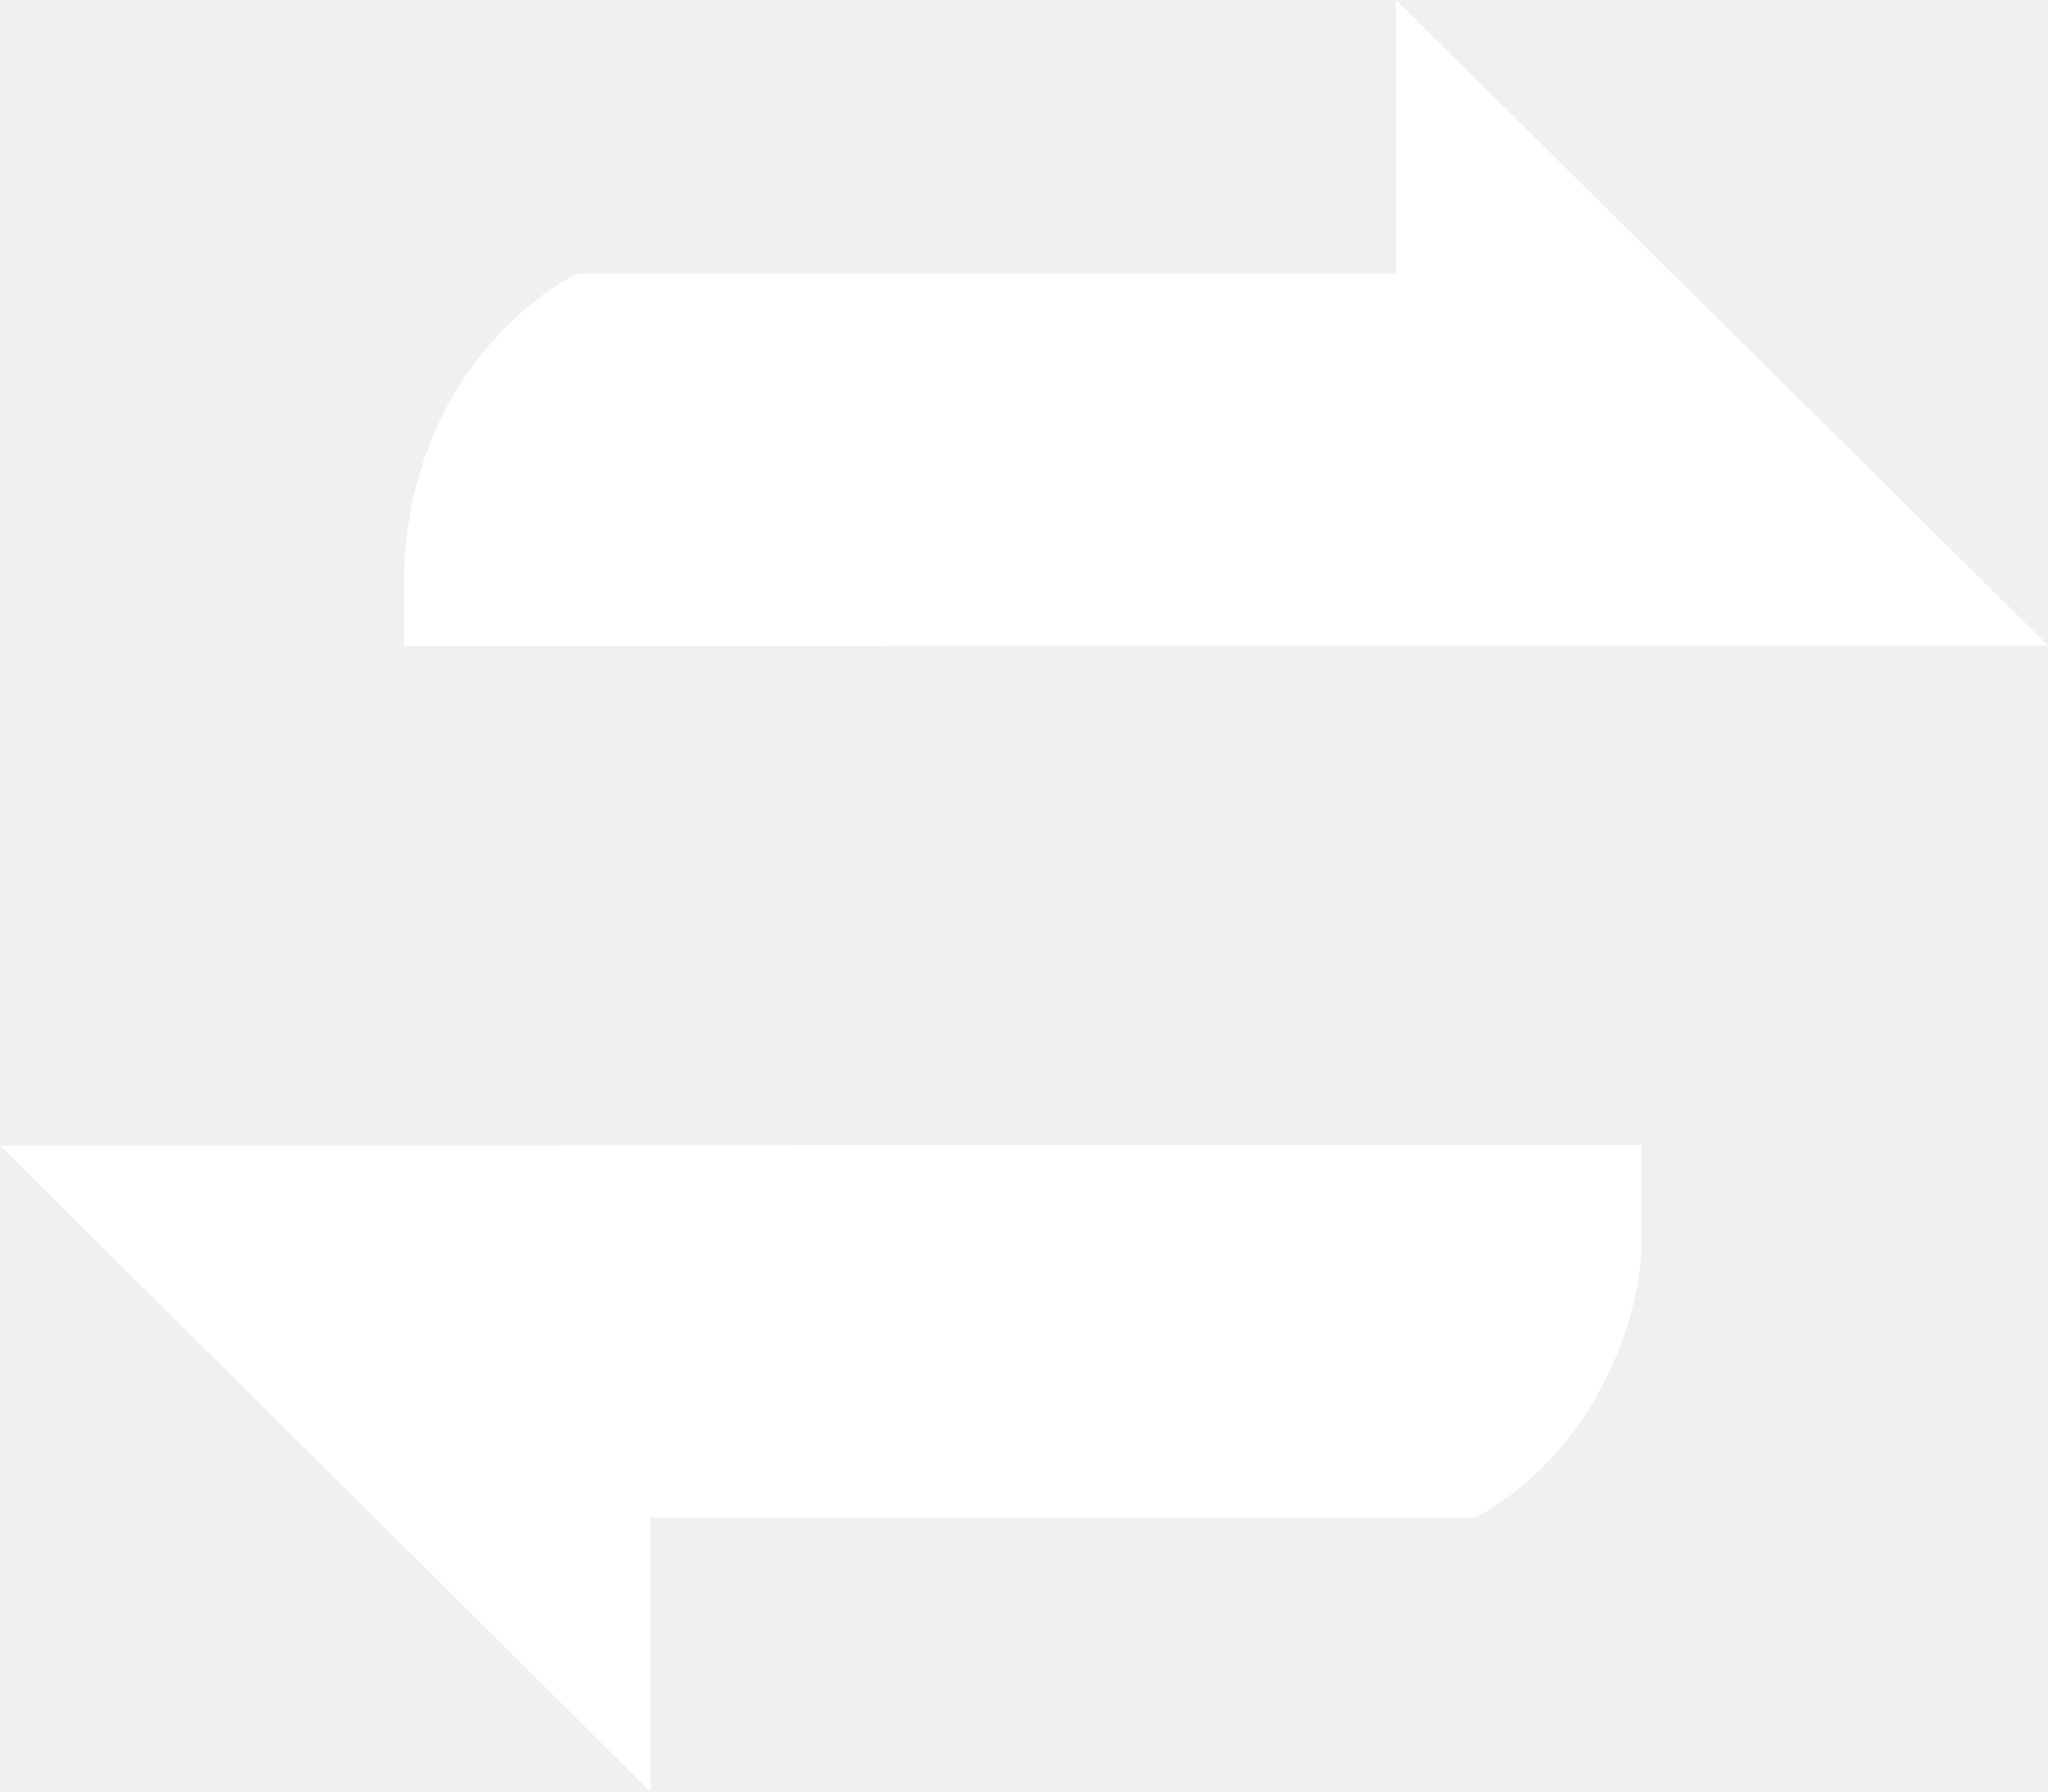
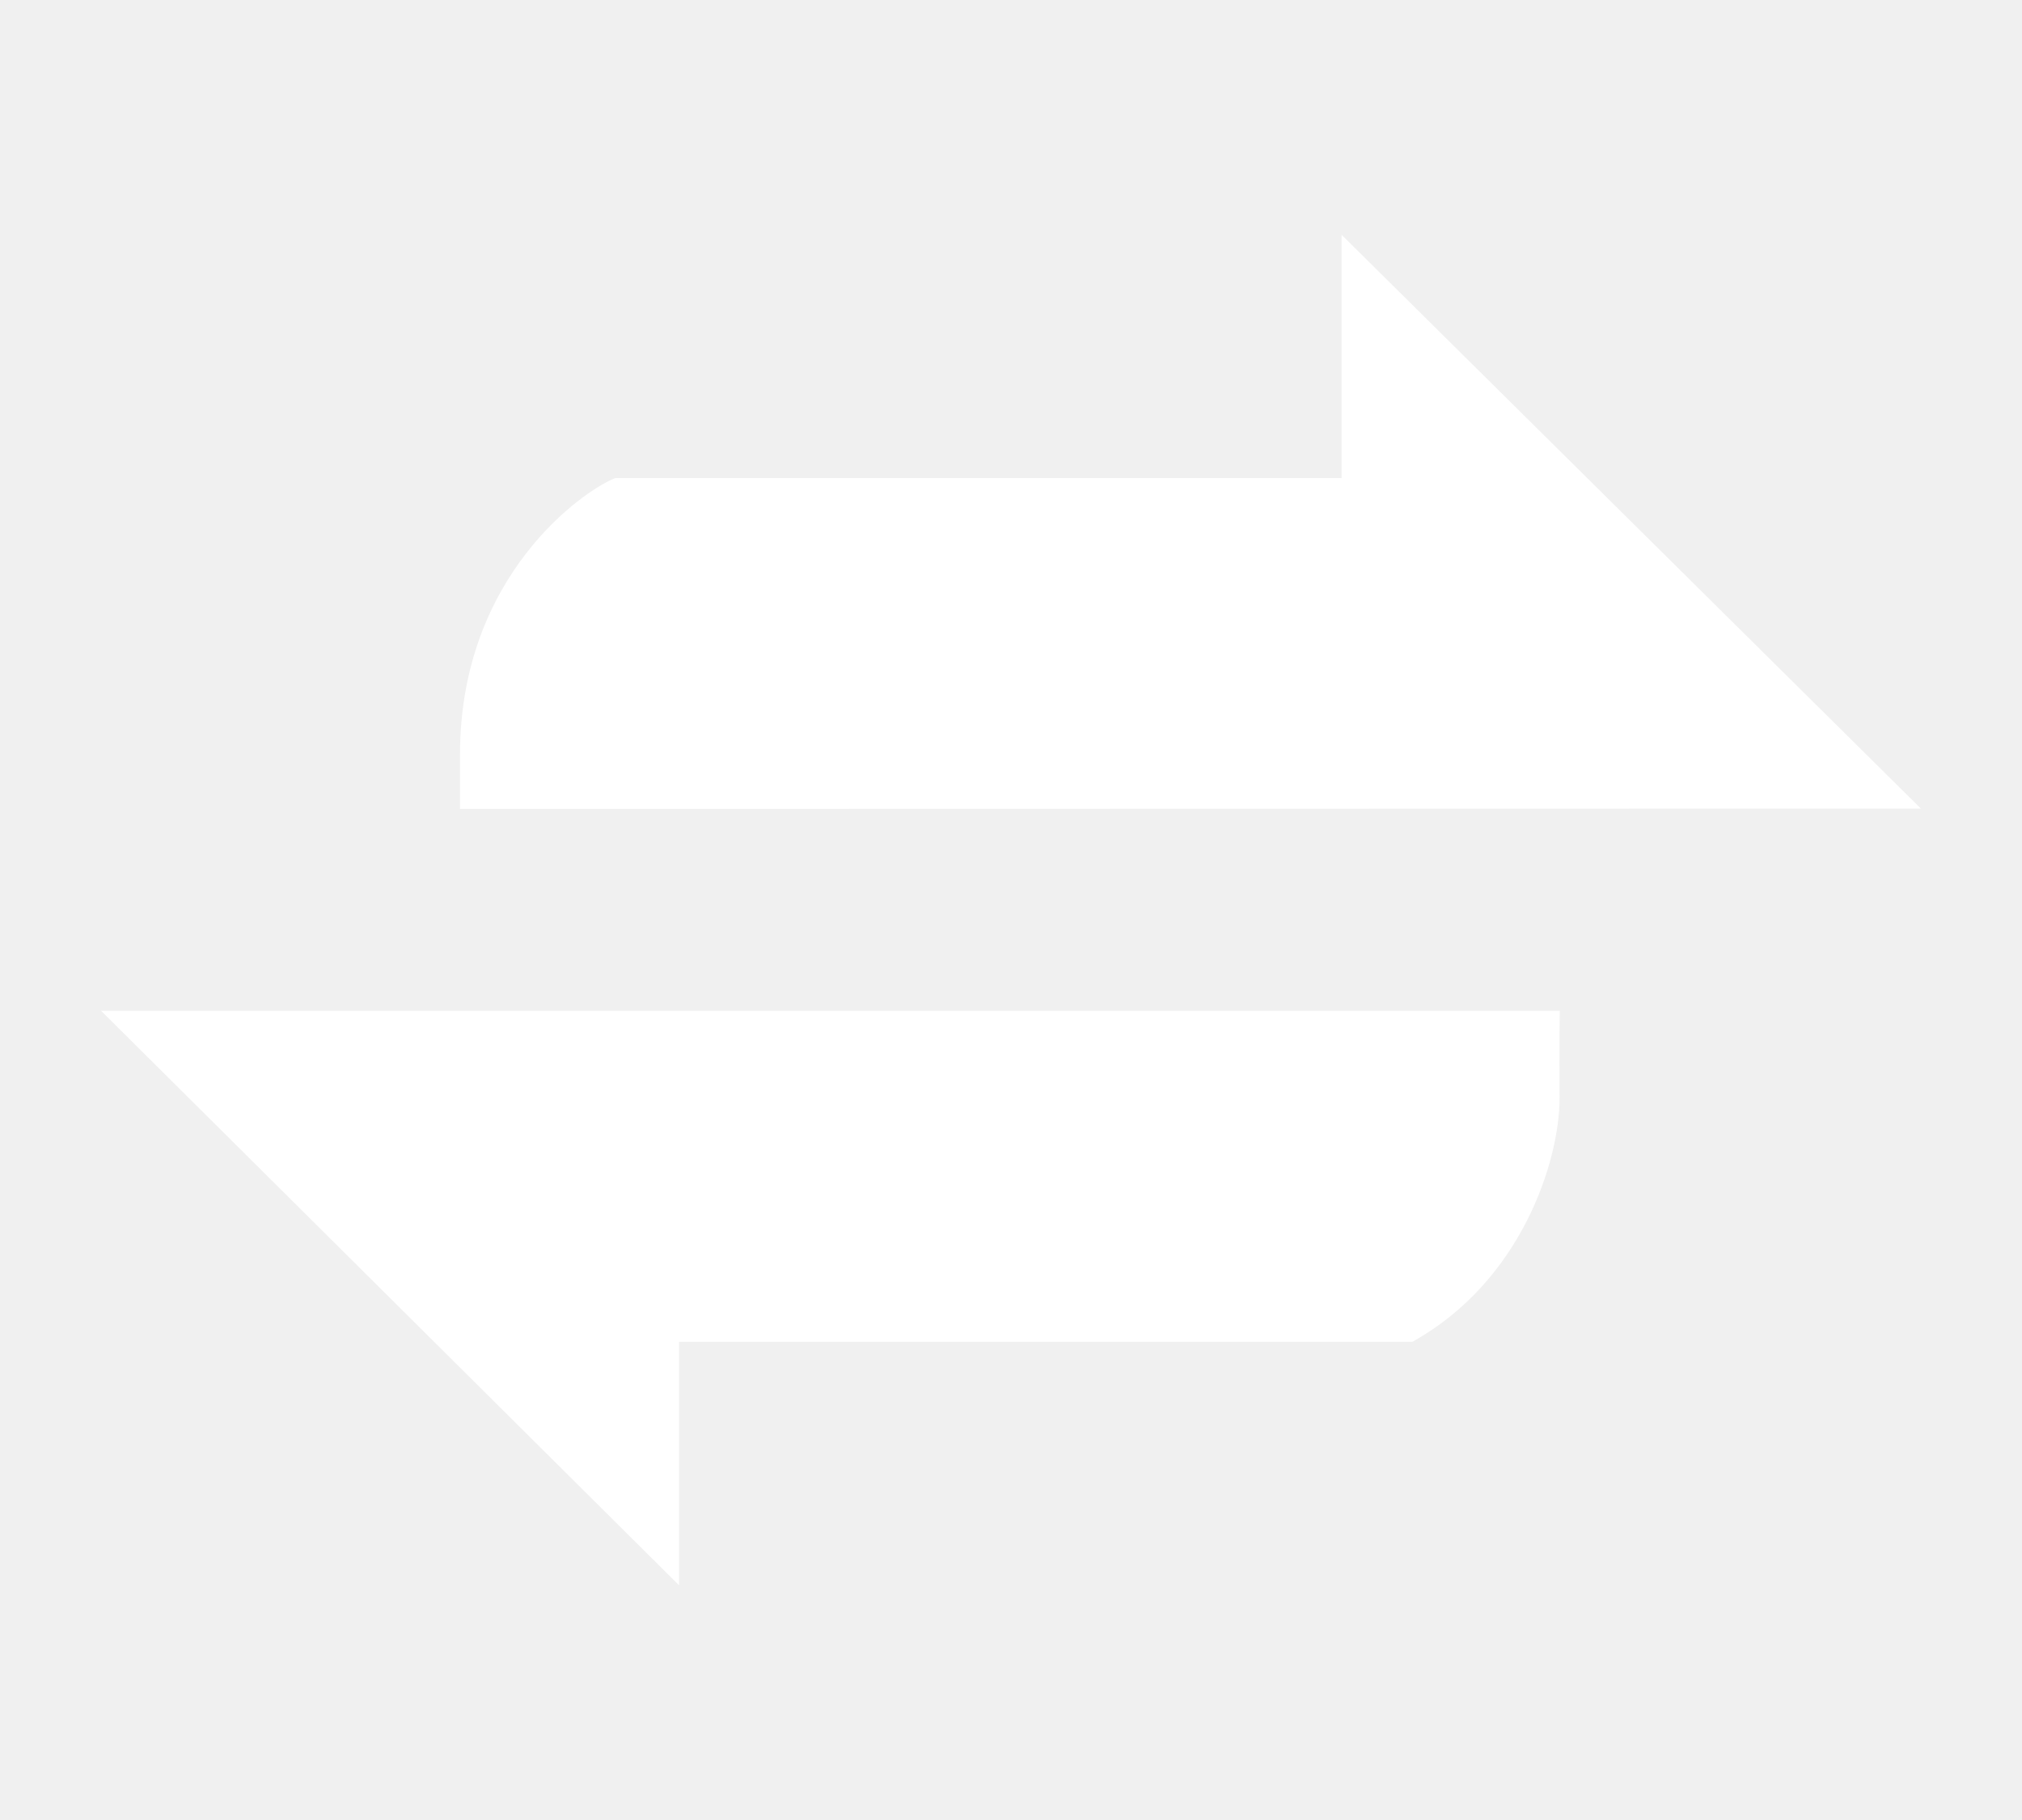
- <svg xmlns="http://www.w3.org/2000/svg" version="1.1" id="icon-s-status-packetdata-layer" x="0px" y="0px" width="16px" height="14px" viewBox="0 0 16 14" style="enable-background:new 0 0 16 14;" xml:space="preserve">
-   <g id="icon-s-status-packetdata_1_">
-     <rect style="fill:none;" width="16" height="14" />
-     <path style="fill:#FFFFFF;" d="M11.527,11.86c0.964-0.534,1.296-1.597,1.296-2.142c0-0.111-0.004-0.438,0.001-0.77L0,8.951   L5.081,14c0,0,0-1.706,0-2.14H11.527z" />
-     <path style="fill:#FFFFFF;" d="M4.519,2.139c-0.265,0.102-1.363,0.85-1.363,2.43c0,0,0,0.279,0,0.479L16,5.044L10.906,0   c0,0,0,1.707,0,2.139H4.519z" />
+ <svg xmlns="http://www.w3.org/2000/svg" version="1.1" id="icon-s-status-packagedata-layer" x="0px" y="0px" width="20px" height="18px" viewBox="0 0 20 18" style="enable-background:new 0 0 20 18;" xml:space="preserve">
+   <g id="icon-s-status-packagedata">
+     <rect style="fill:none;" width="20" height="18" />
+     <path style="fill:#FFFFFF;" d="M13.969,13.271c1.084-0.601,1.457-1.796,1.457-2.409c0-0.125-0.004-0.492,0.002-0.865L1,9.997   l5.716,5.681c0,0,0-1.919,0-2.407H13.969z" />
+     <path style="fill:#FFFFFF;" d="M6.084,4.729C5.786,4.843,4.55,5.684,4.55,7.462c0,0,0,0.313,0,0.538L19,7.997l-5.73-5.675   c0,0,0,1.92,0,2.406H6.084z" />
  </g>
</svg>
